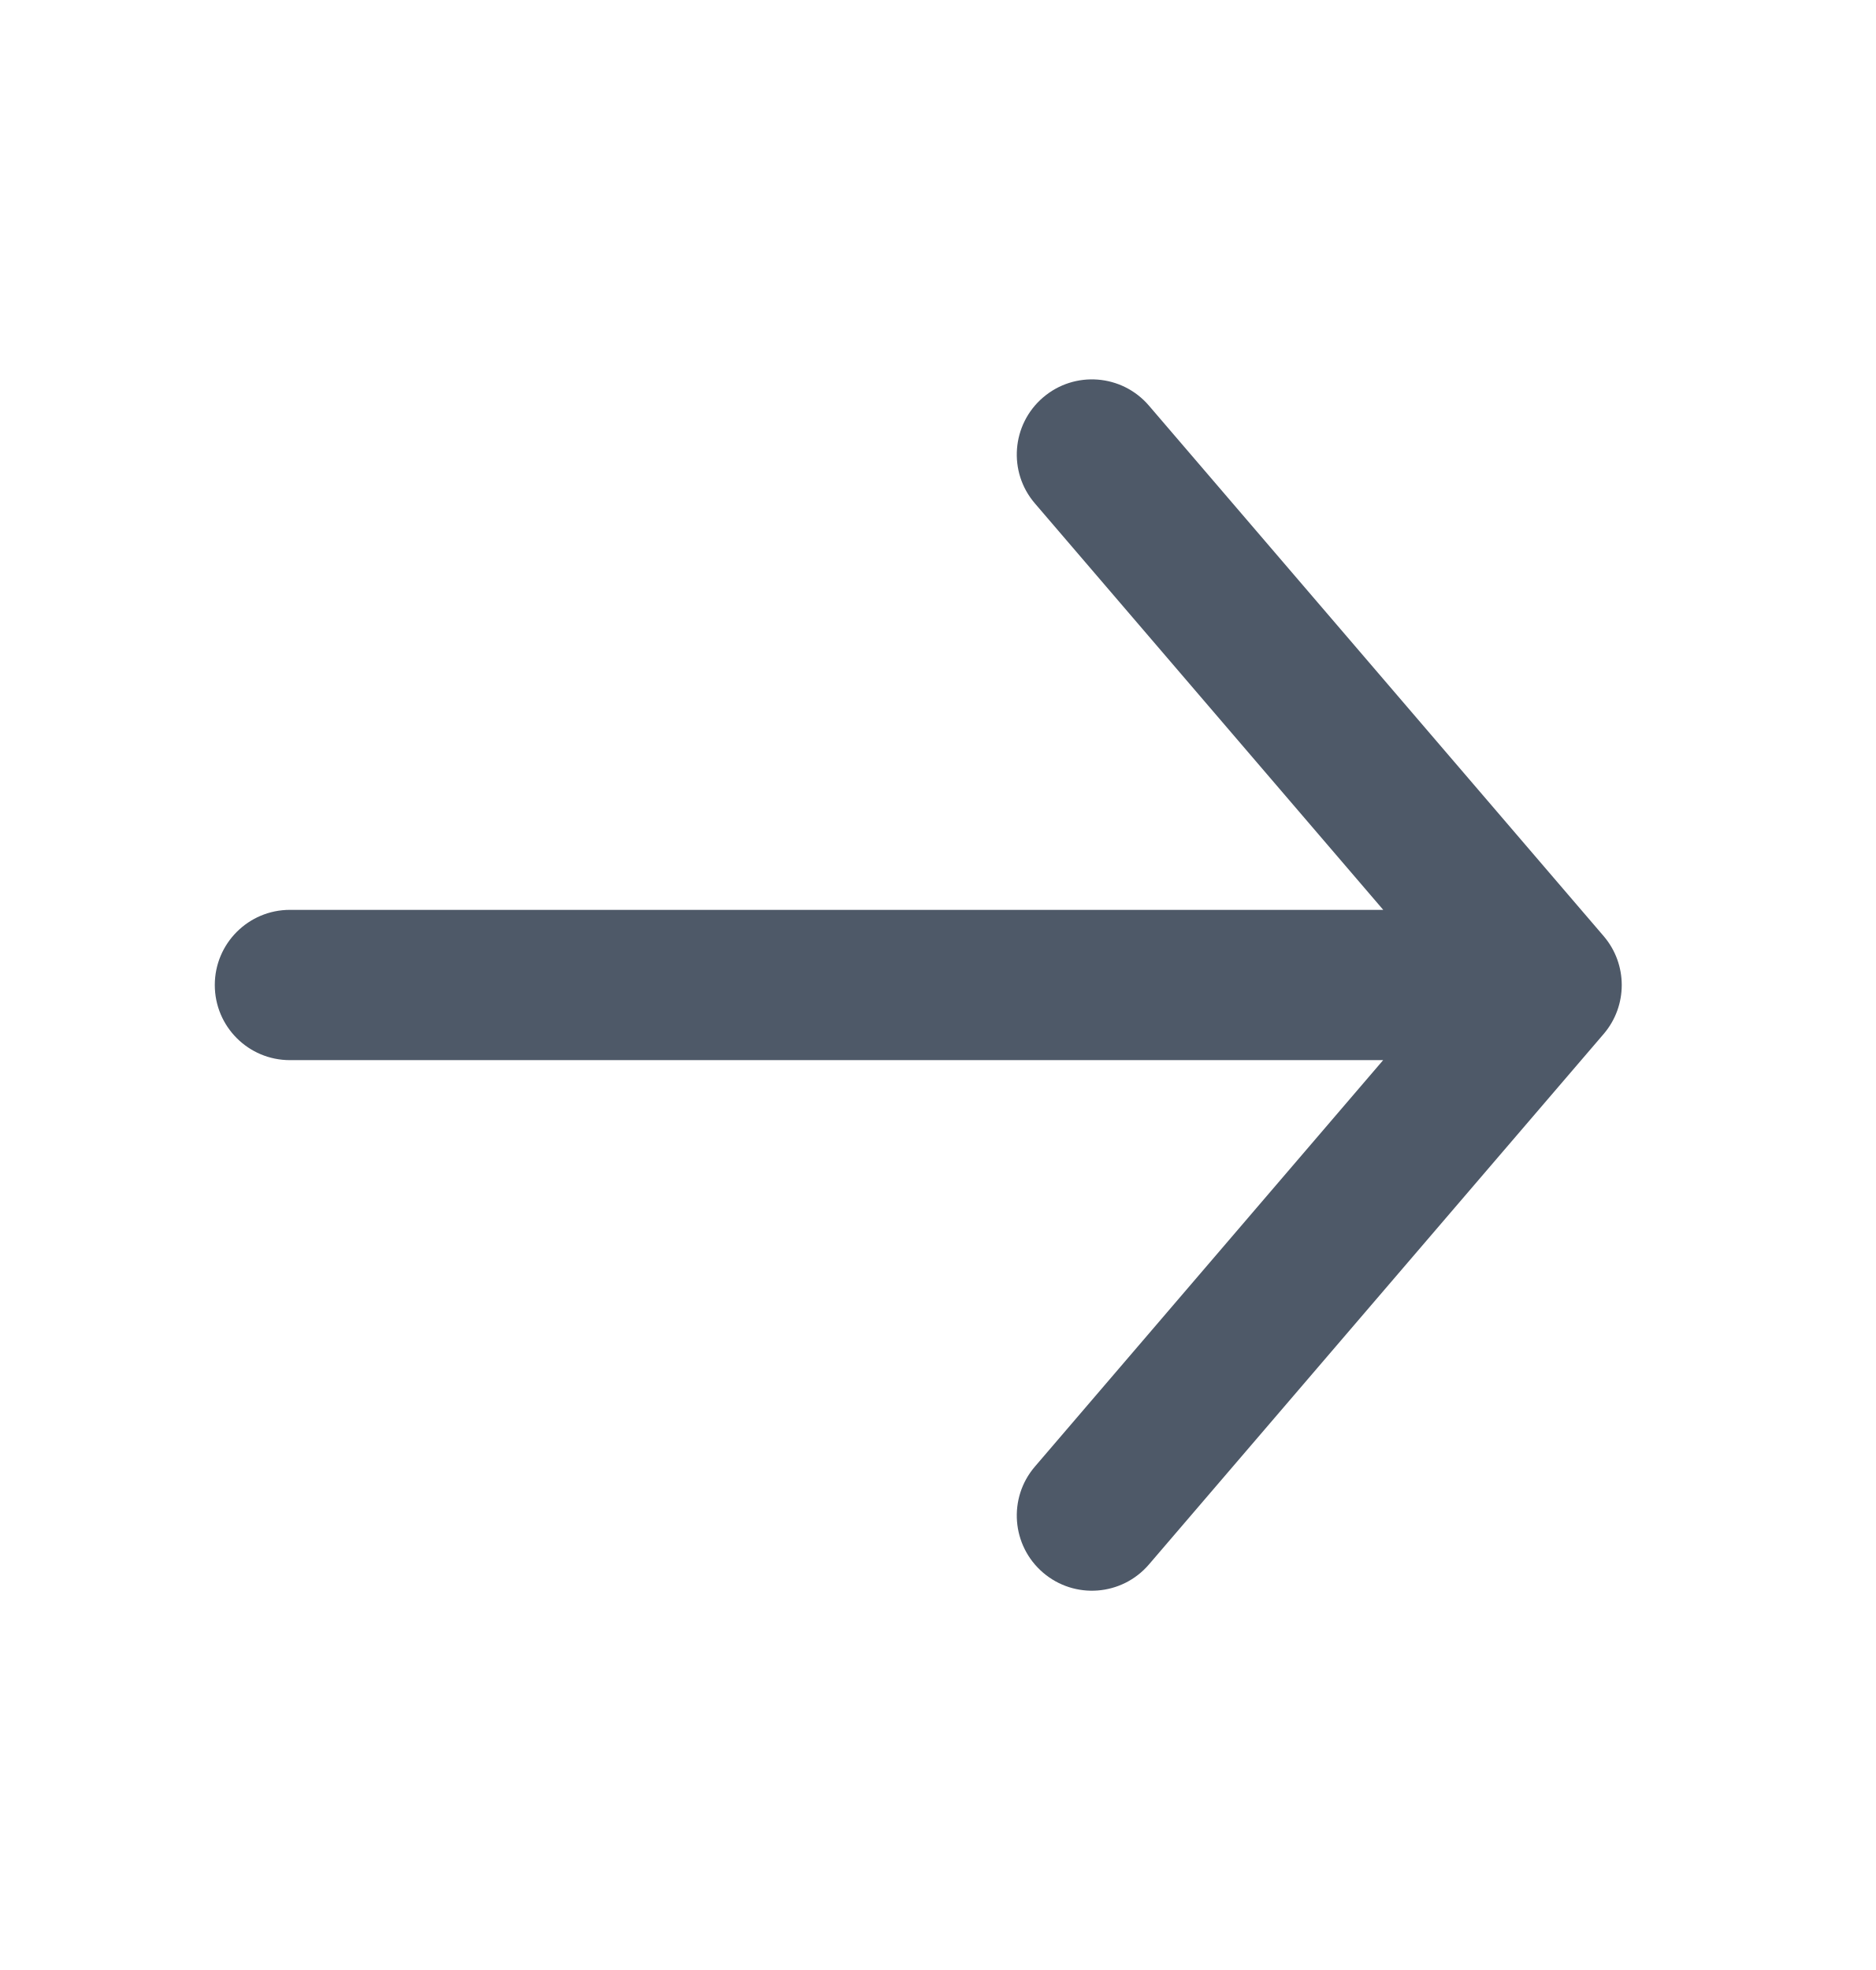
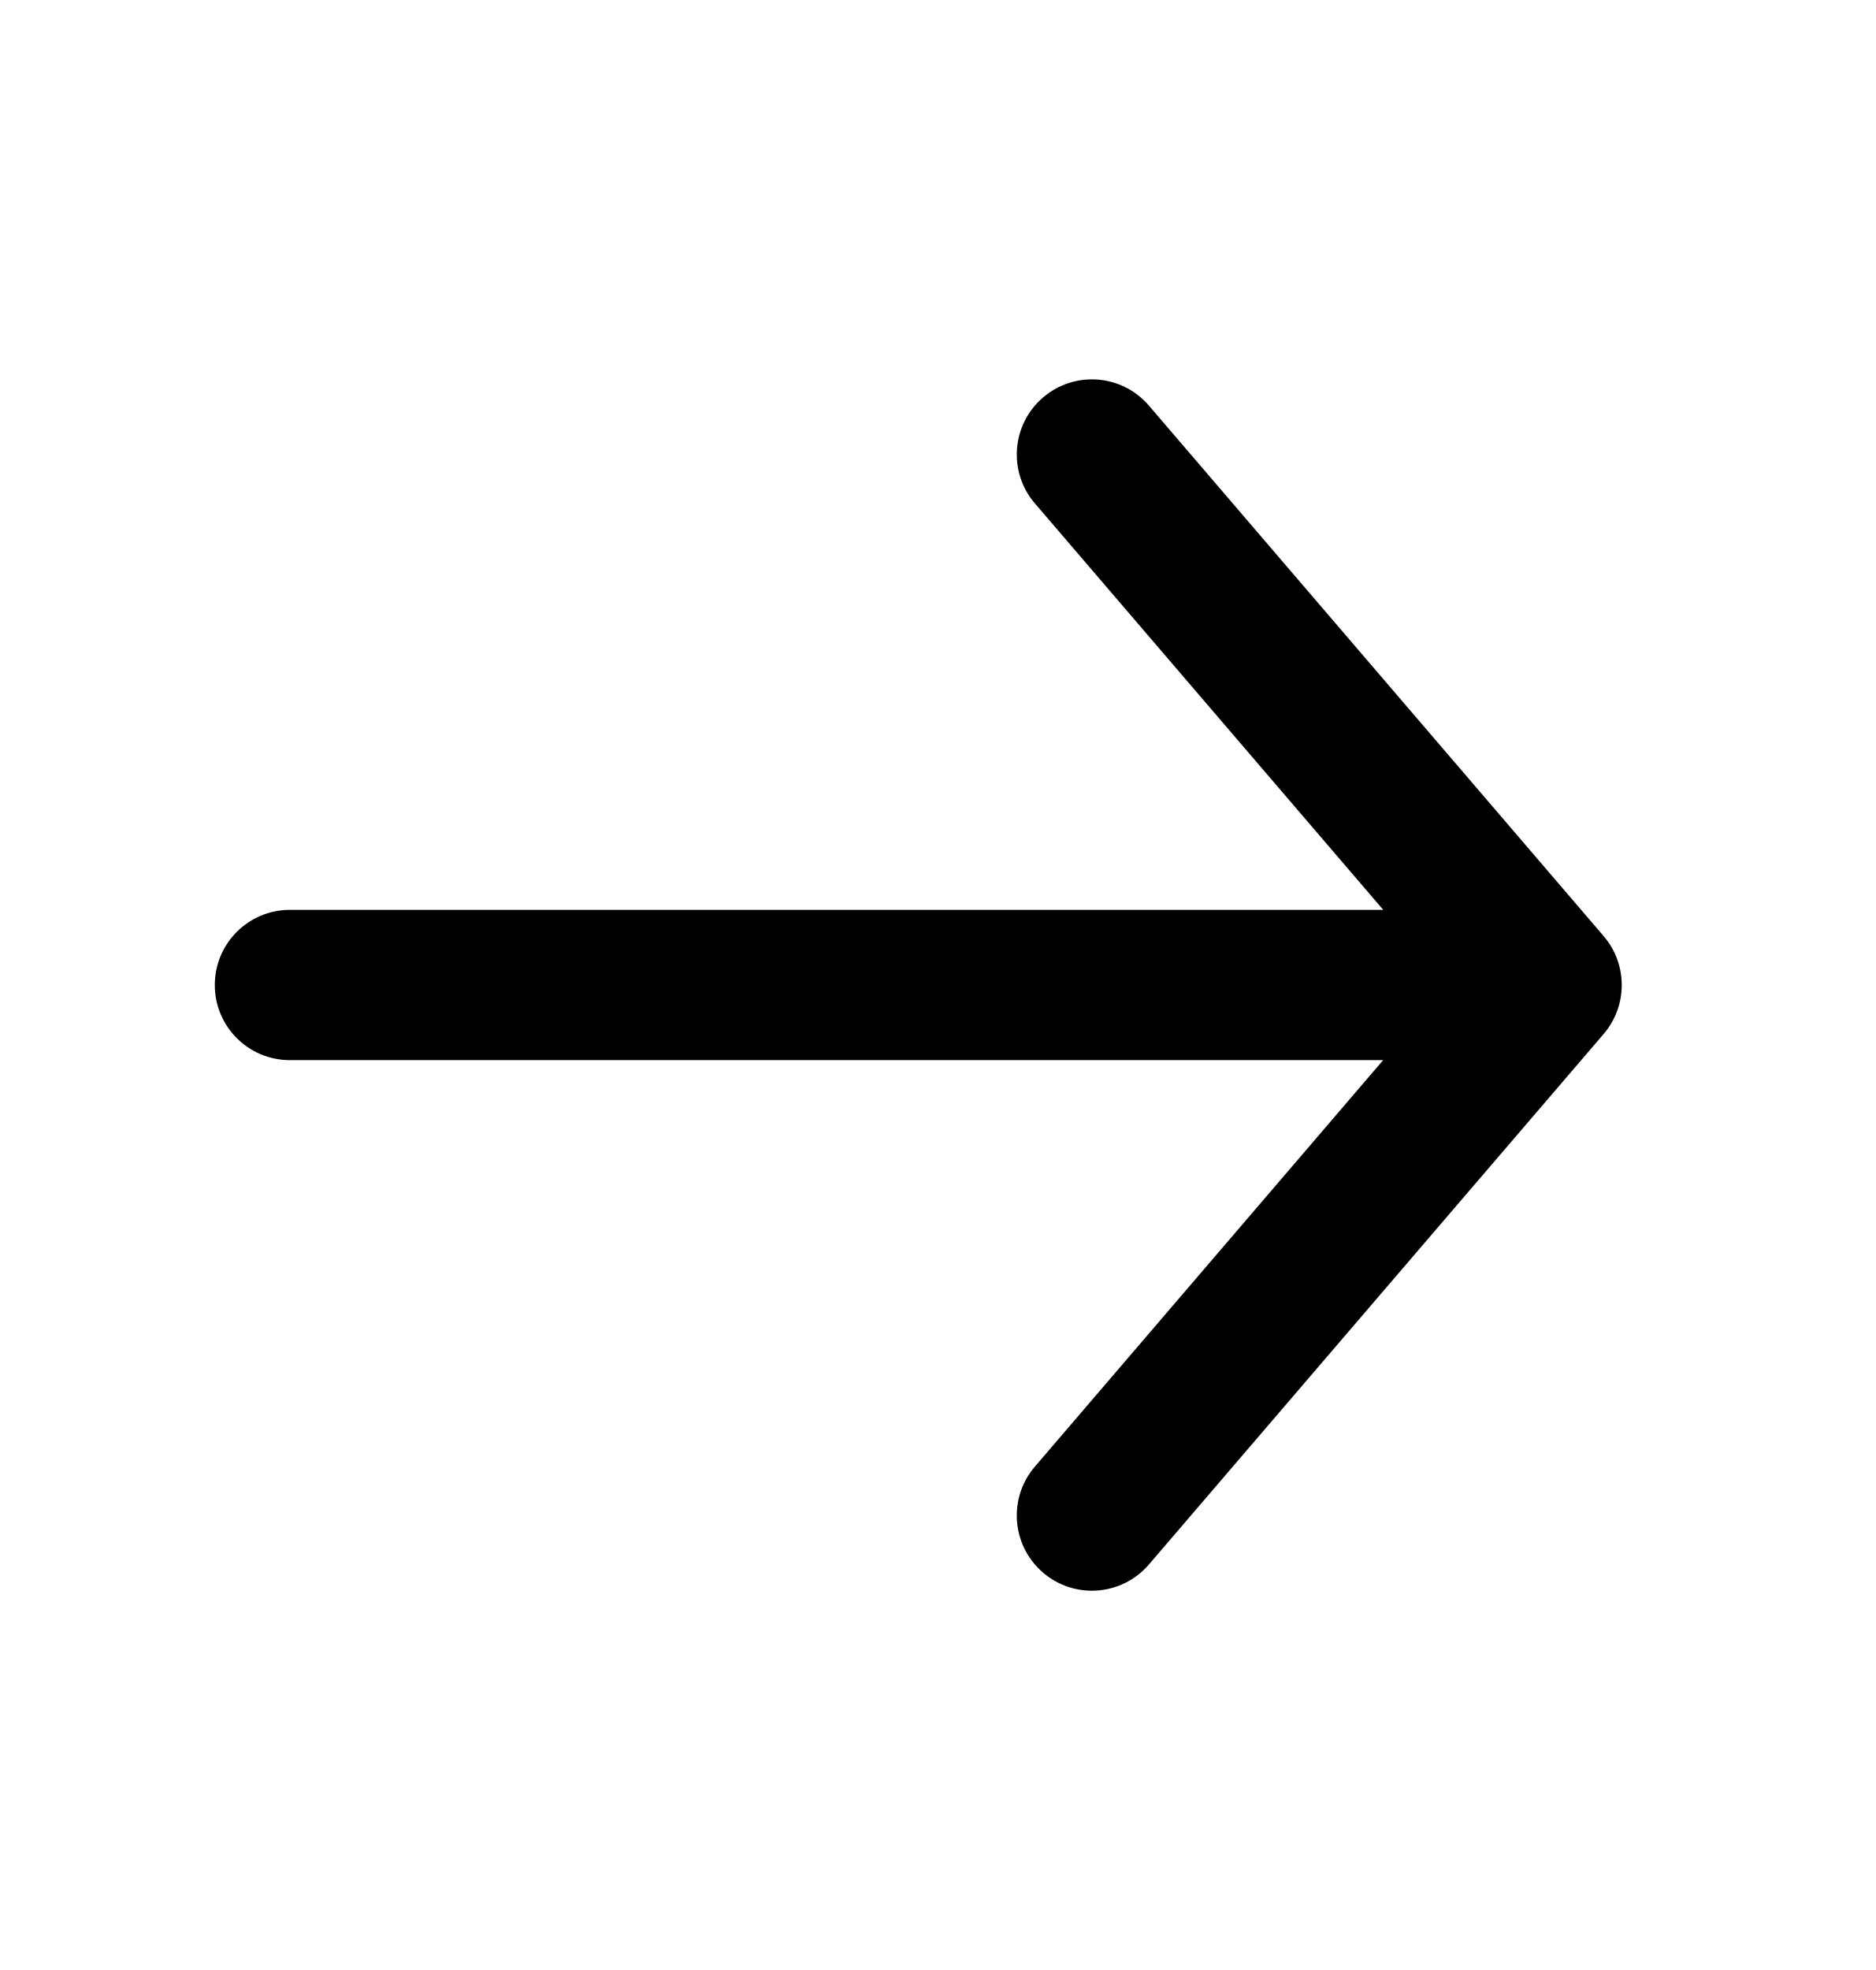
- <svg xmlns="http://www.w3.org/2000/svg" width="20" height="21" viewBox="0 0 20 21" fill="none">
-   <path fill-rule="evenodd" clip-rule="evenodd" d="M11.033 15.634C10.745 15.97 10.784 16.476 11.12 16.764C11.456 17.052 11.961 17.013 12.249 16.677L17.097 11.022C17.354 10.722 17.354 10.279 17.097 9.979L12.249 4.324C11.961 3.988 11.456 3.949 11.12 4.237C10.784 4.525 10.745 5.031 11.033 5.366L14.747 9.699L3.091 9.699C2.648 9.699 2.29 10.058 2.29 10.5C2.29 10.943 2.648 11.301 3.091 11.301L14.746 11.301L11.033 15.634Z" fill="#4E5968" />
+ <svg xmlns="http://www.w3.org/2000/svg" width="20" height="21" viewBox="0 0 20 21">
+   <path fill-rule="evenodd" clip-rule="evenodd" d="M11.033 15.634C10.745 15.97 10.784 16.476 11.12 16.764C11.456 17.052 11.961 17.013 12.249 16.677L17.097 11.022C17.354 10.722 17.354 10.279 17.097 9.979L12.249 4.324C11.961 3.988 11.456 3.949 11.12 4.237C10.784 4.525 10.745 5.031 11.033 5.366L14.747 9.699L3.091 9.699C2.648 9.699 2.29 10.058 2.29 10.5C2.29 10.943 2.648 11.301 3.091 11.301L14.746 11.301L11.033 15.634Z" />
</svg>
